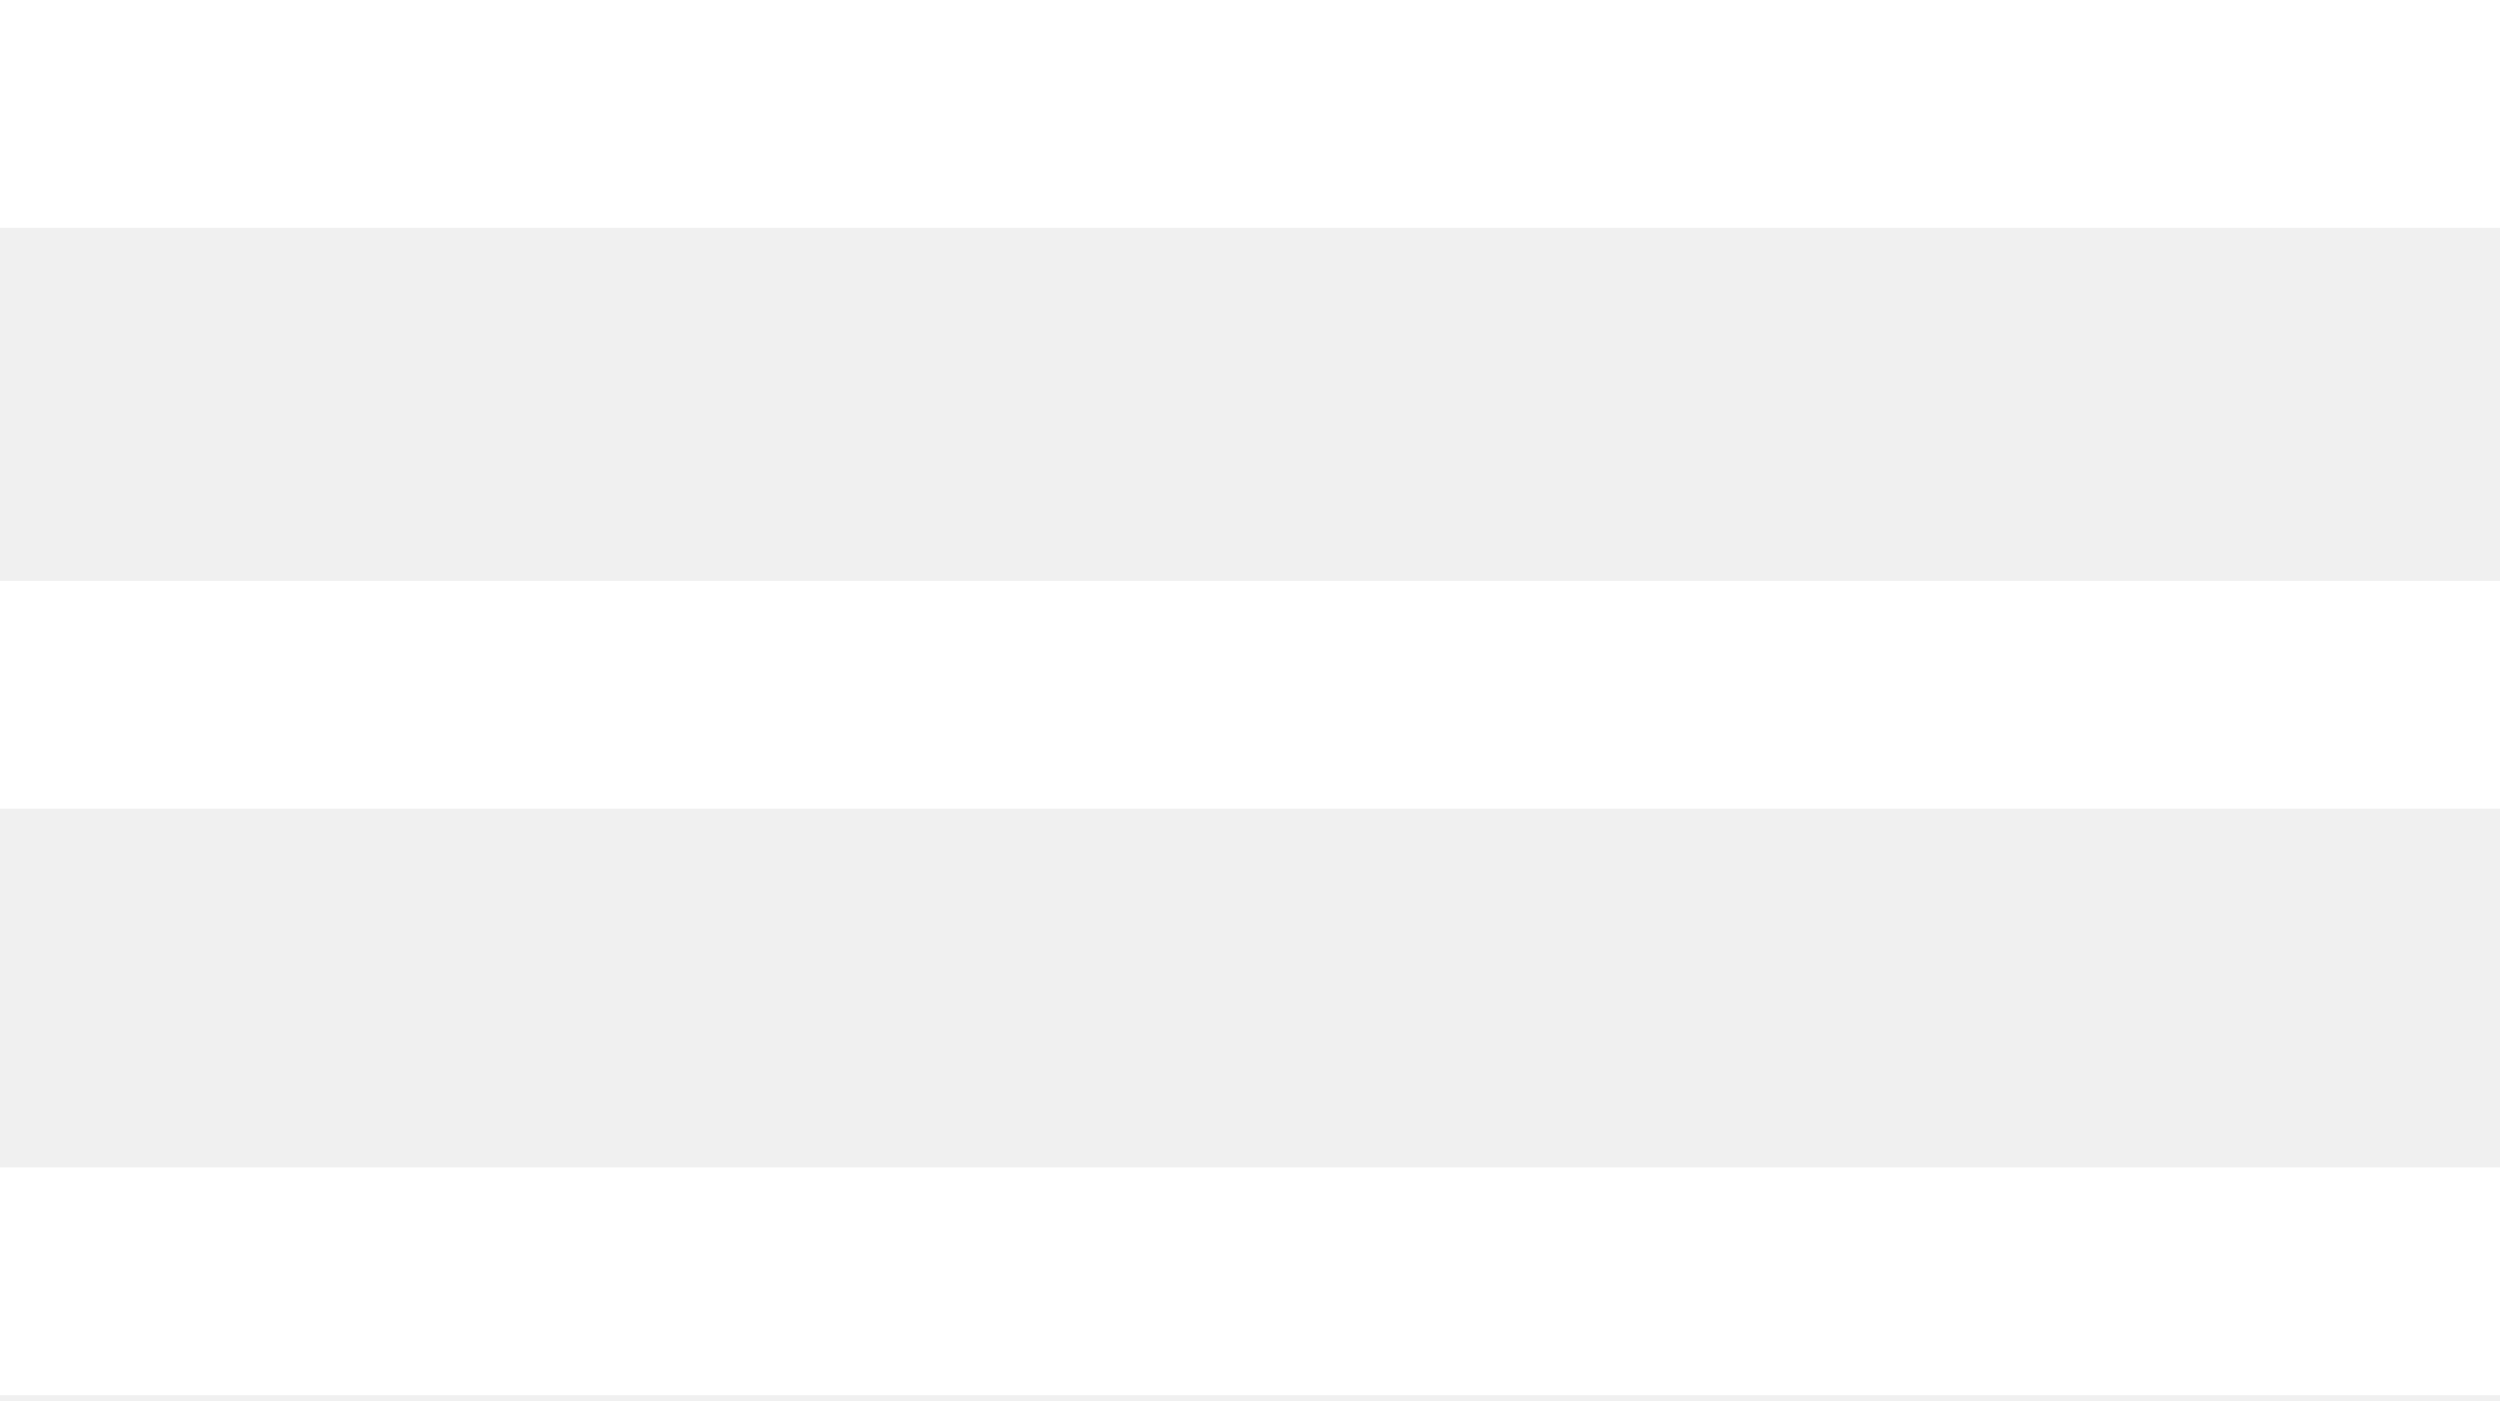
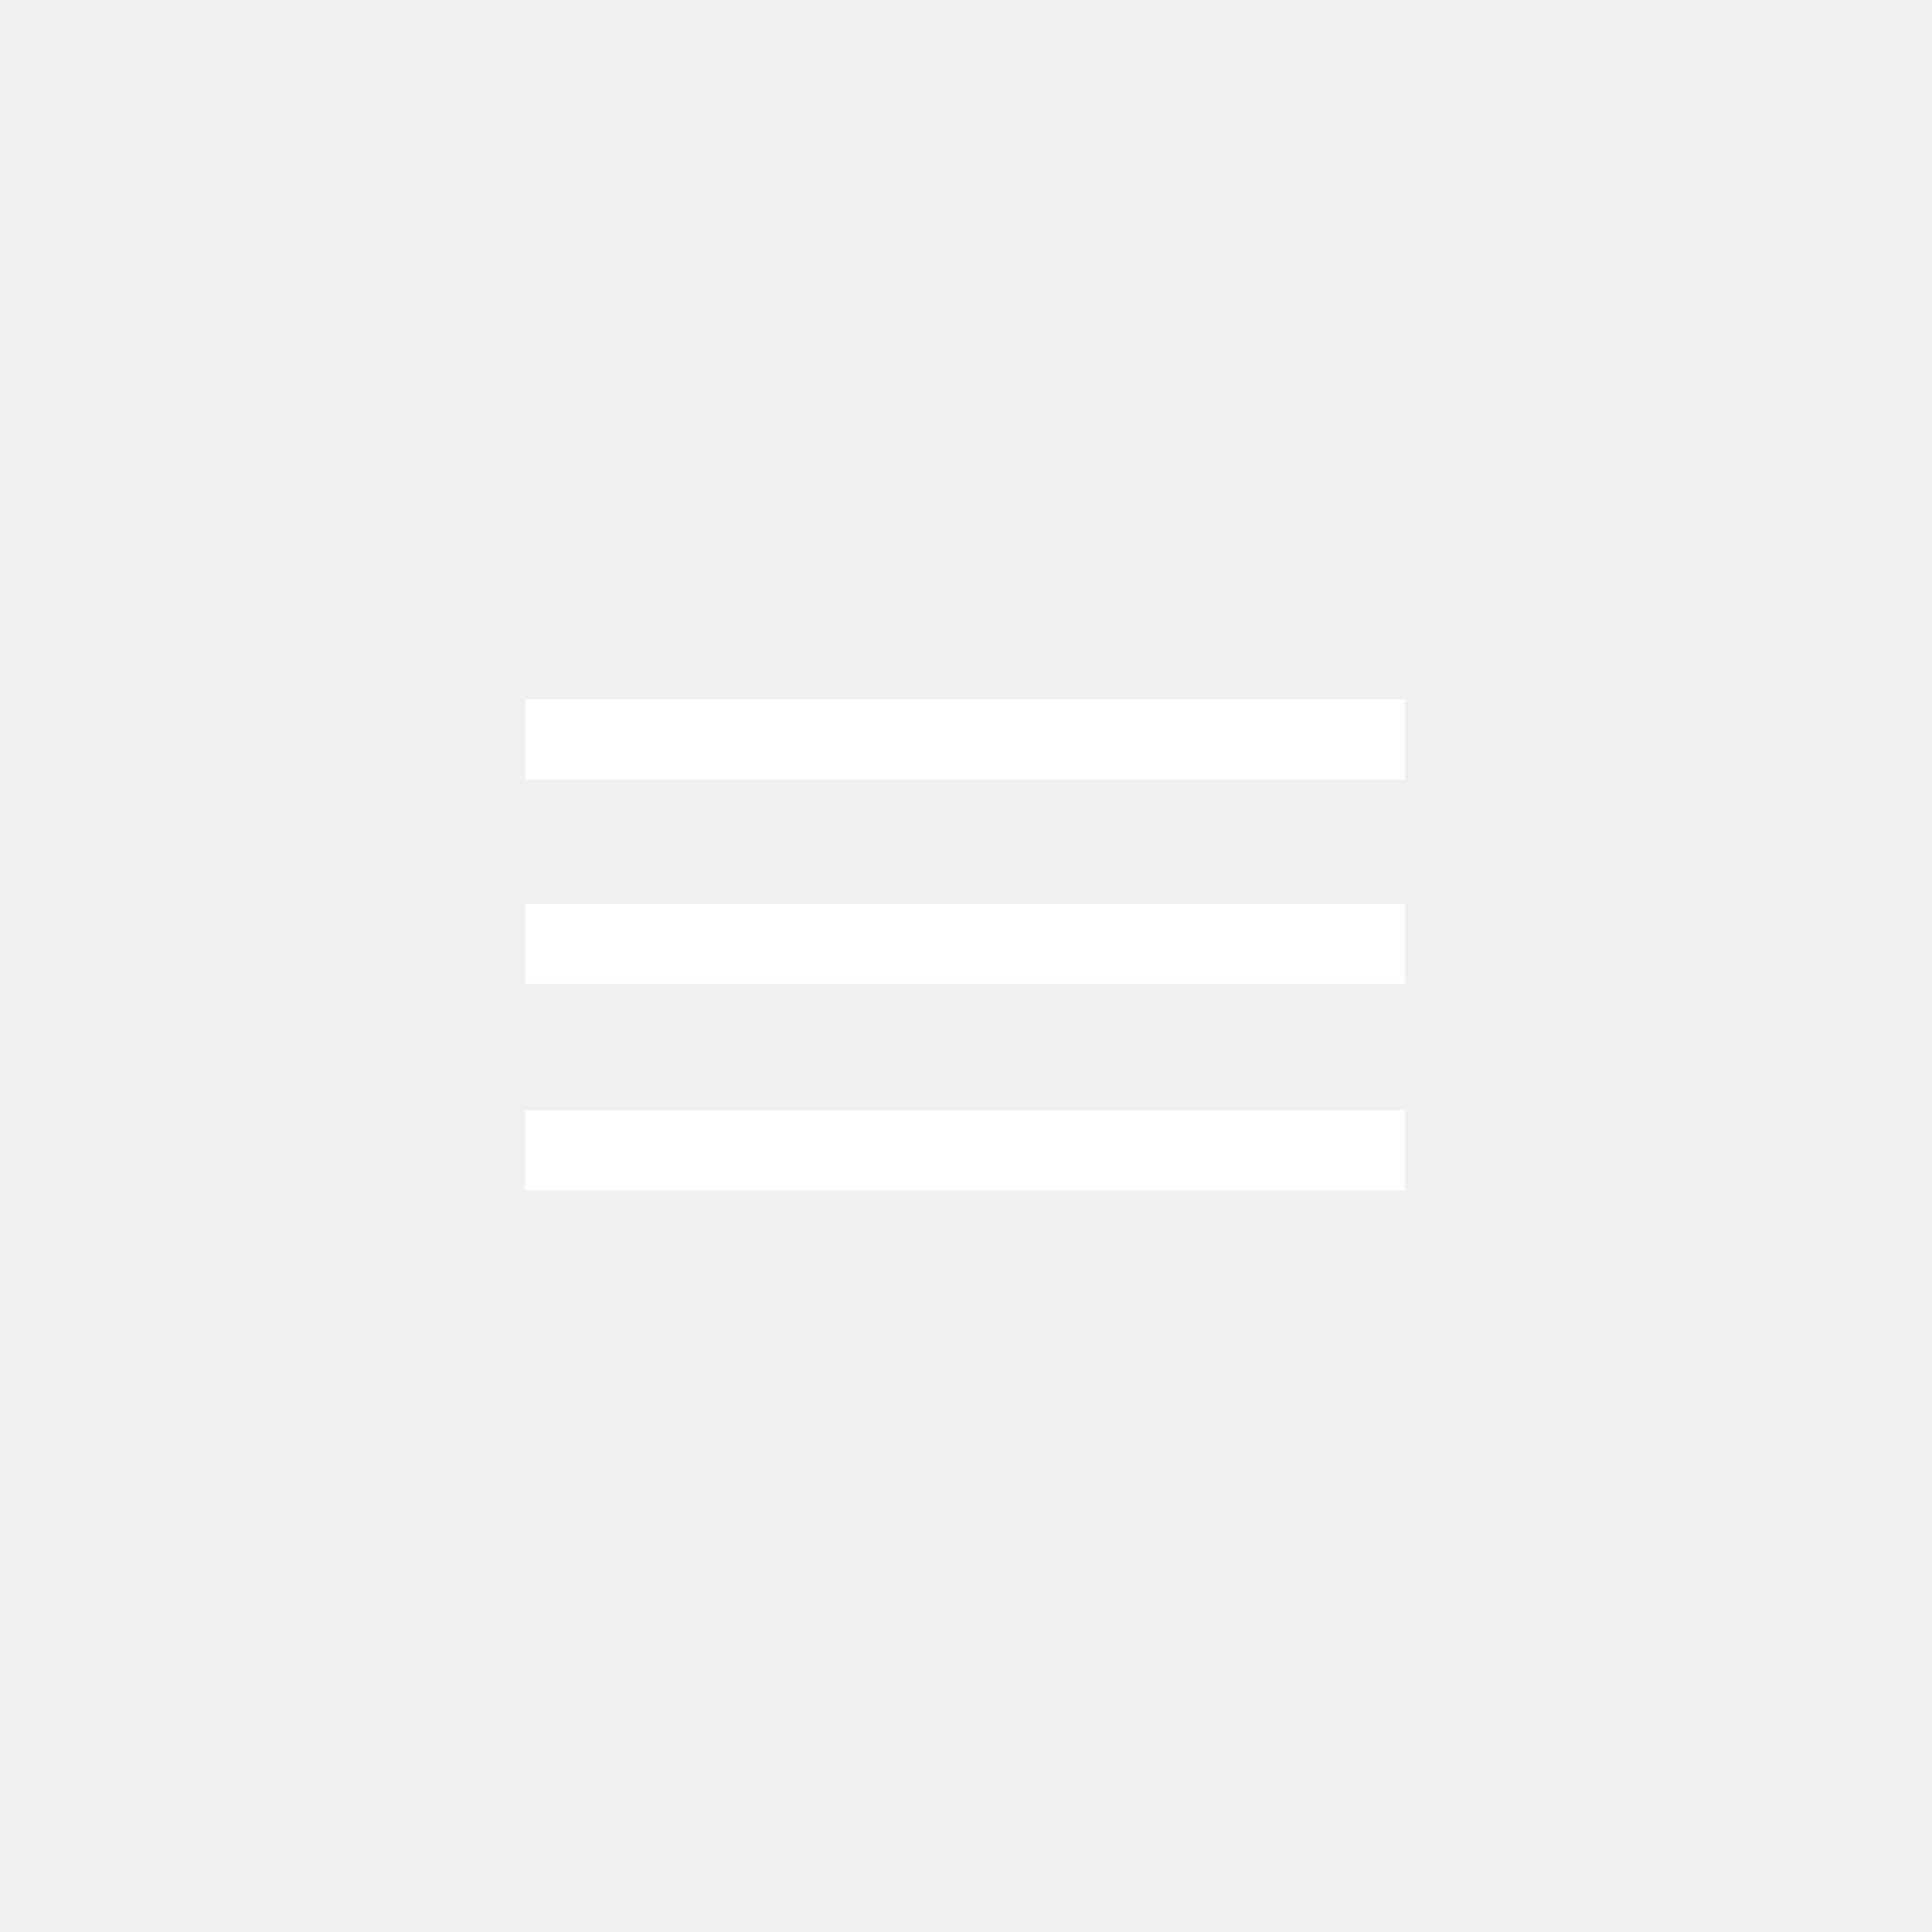
- <svg xmlns="http://www.w3.org/2000/svg" width="439" height="246" viewBox="0 0 439 246" fill="none">
-   <path d="M20 225H419" stroke="white" stroke-width="40" stroke-linecap="square" />
-   <path d="M20 20H419" stroke="white" stroke-width="40" stroke-linecap="square" />
-   <path d="M20 122H419" stroke="white" stroke-width="40" stroke-linecap="square" />
+ <svg xmlns="http://www.w3.org/2000/svg" width="421" height="421" viewBox="0 0 421 421" fill="none">
+   <path d="M123.156 250.678H297.408" stroke="white" stroke-width="17.469" stroke-linecap="square" />
+   <path d="M123.156 161.15H297.408" stroke="white" stroke-width="17.469" stroke-linecap="square" />
+   <path d="M123.156 205.696H297.408" stroke="white" stroke-width="17.469" stroke-linecap="square" />
</svg>
